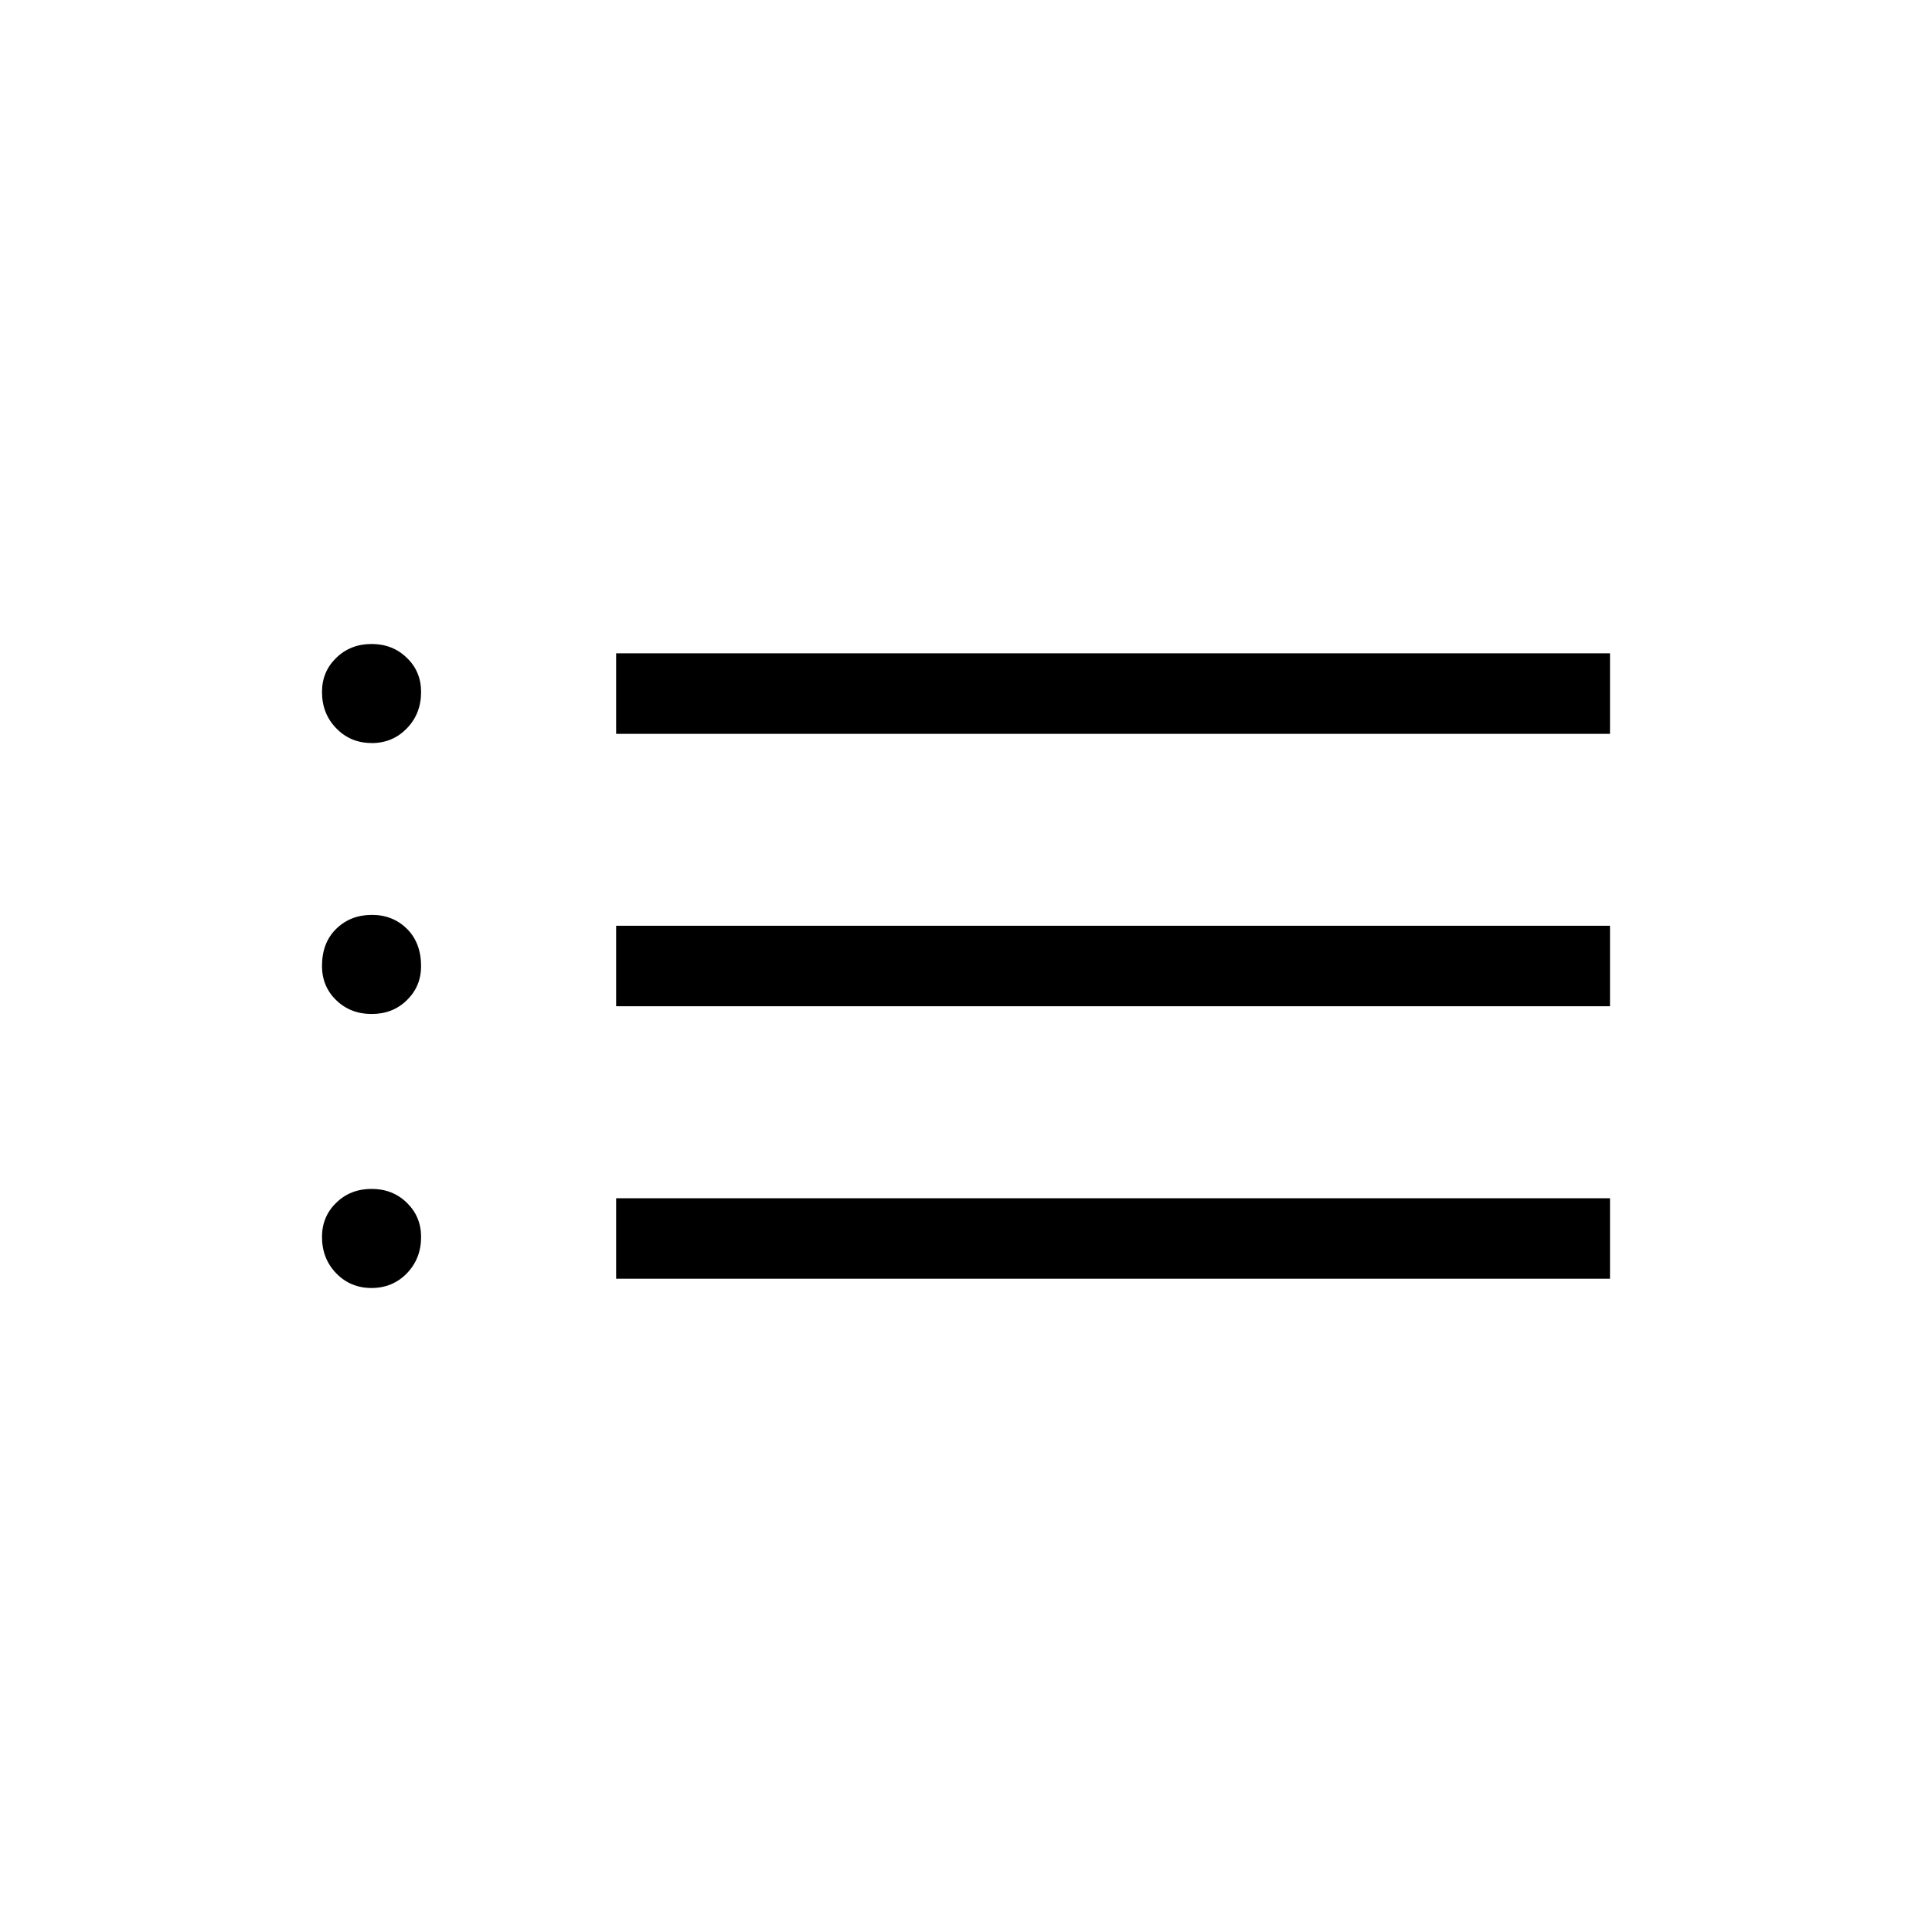
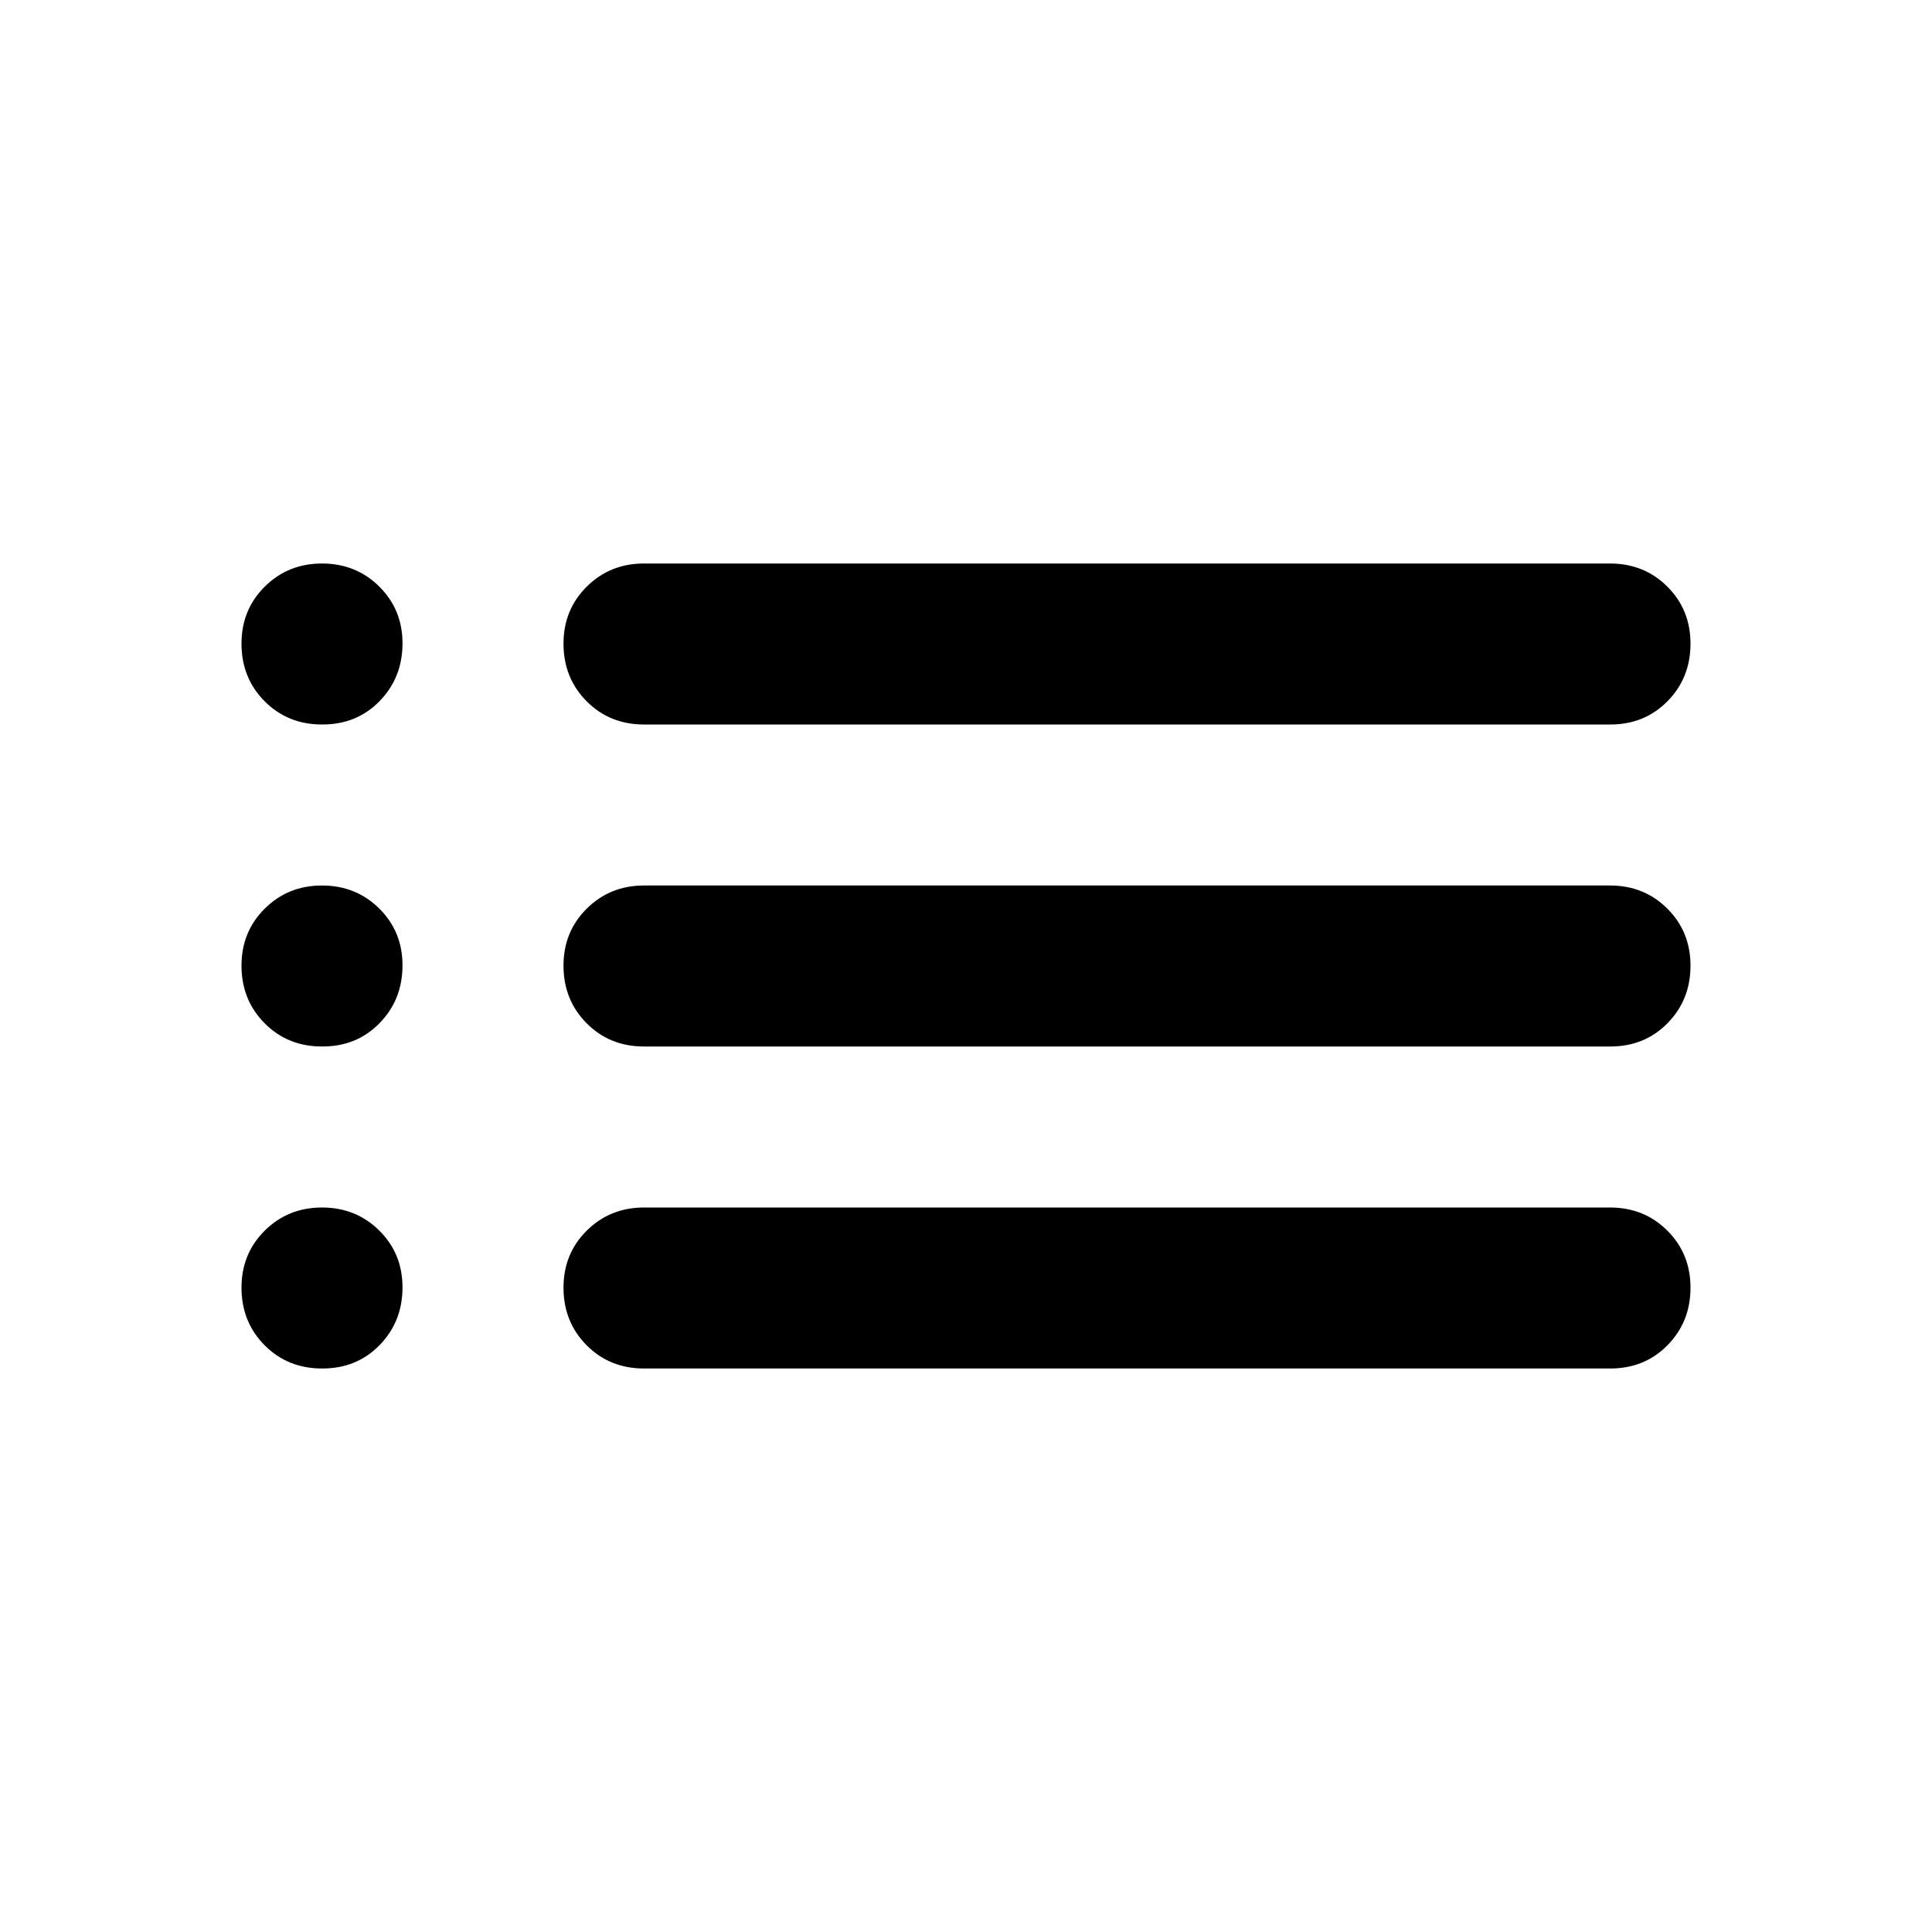
<svg xmlns="http://www.w3.org/2000/svg" width="24" height="24" viewBox="0 0 24 24" fill="none">
-   <path d="M7.654 9.116V8.116H20V9.116H7.654ZM7.654 12.5V11.5H20V12.5H7.654ZM7.654 15.885V14.885H20V15.885H7.654ZM4.616 9.23C4.441 9.23 4.295 9.169 4.177 9.047C4.059 8.926 4 8.776 4 8.596C4 8.427 4.059 8.286 4.177 8.172C4.295 8.057 4.441 8 4.616 8C4.79 8 4.936 8.057 5.054 8.172C5.172 8.285 5.231 8.427 5.231 8.596C5.231 8.776 5.172 8.927 5.054 9.048C4.936 9.17 4.79 9.231 4.615 9.231M4.615 12.596C4.441 12.596 4.295 12.539 4.177 12.425C4.059 12.311 4 12.169 4 12C4 11.807 4.059 11.653 4.177 11.538C4.295 11.423 4.441 11.366 4.616 11.365C4.791 11.364 4.937 11.422 5.054 11.537C5.171 11.652 5.23 11.807 5.231 12C5.231 12.169 5.172 12.31 5.054 12.425C4.936 12.54 4.79 12.597 4.615 12.596ZM4.615 16C4.441 16 4.295 15.939 4.177 15.818C4.059 15.696 4 15.545 4 15.366C4 15.197 4.059 15.055 4.177 14.941C4.295 14.826 4.441 14.769 4.616 14.769C4.79 14.769 4.936 14.826 5.054 14.941C5.172 15.056 5.231 15.197 5.231 15.366C5.231 15.545 5.172 15.696 5.054 15.818C4.936 15.939 4.79 16 4.615 16Z" fill="black" />
+   <path d="M8 9C7.717 9 7.479 8.904 7.288 8.712C7.097 8.52 7.001 8.283 7 8C6.999 7.717 7.095 7.48 7.288 7.288C7.481 7.096 7.718 7 8 7H20C20.283 7 20.521 7.096 20.713 7.288C20.905 7.48 21.001 7.717 21 8C20.999 8.283 20.903 8.52 20.712 8.713C20.521 8.906 20.283 9.001 20 9H8ZM8 13C7.717 13 7.479 12.904 7.288 12.712C7.097 12.52 7.001 12.283 7 12C6.999 11.717 7.095 11.48 7.288 11.288C7.481 11.096 7.718 11 8 11H20C20.283 11 20.521 11.096 20.713 11.288C20.905 11.48 21.001 11.717 21 12C20.999 12.283 20.903 12.52 20.712 12.713C20.521 12.906 20.283 13.001 20 13H8ZM8 17C7.717 17 7.479 16.904 7.288 16.712C7.097 16.52 7.001 16.283 7 16C6.999 15.717 7.095 15.48 7.288 15.288C7.481 15.096 7.718 15 8 15H20C20.283 15 20.521 15.096 20.713 15.288C20.905 15.48 21.001 15.717 21 16C20.999 16.283 20.903 16.52 20.712 16.713C20.521 16.906 20.283 17.001 20 17H8ZM4 9C3.717 9 3.479 8.904 3.288 8.712C3.097 8.52 3.001 8.283 3 8C2.999 7.717 3.095 7.48 3.288 7.288C3.481 7.096 3.718 7 4 7C4.282 7 4.52 7.096 4.713 7.288C4.906 7.48 5.002 7.717 5 8C4.998 8.283 4.902 8.52 4.712 8.713C4.522 8.906 4.285 9.001 4 9ZM4 13C3.717 13 3.479 12.904 3.288 12.712C3.097 12.52 3.001 12.283 3 12C2.999 11.717 3.095 11.48 3.288 11.288C3.481 11.096 3.718 11 4 11C4.282 11 4.52 11.096 4.713 11.288C4.906 11.48 5.002 11.717 5 12C4.998 12.283 4.902 12.52 4.712 12.713C4.522 12.906 4.285 13.001 4 13ZM4 17C3.717 17 3.479 16.904 3.288 16.712C3.097 16.52 3.001 16.283 3 16C2.999 15.717 3.095 15.48 3.288 15.288C3.481 15.096 3.718 15 4 15C4.282 15 4.52 15.096 4.713 15.288C4.906 15.48 5.002 15.717 5 16C4.998 16.283 4.902 16.52 4.712 16.713C4.522 16.906 4.285 17.001 4 17Z" fill="black" />
</svg>
